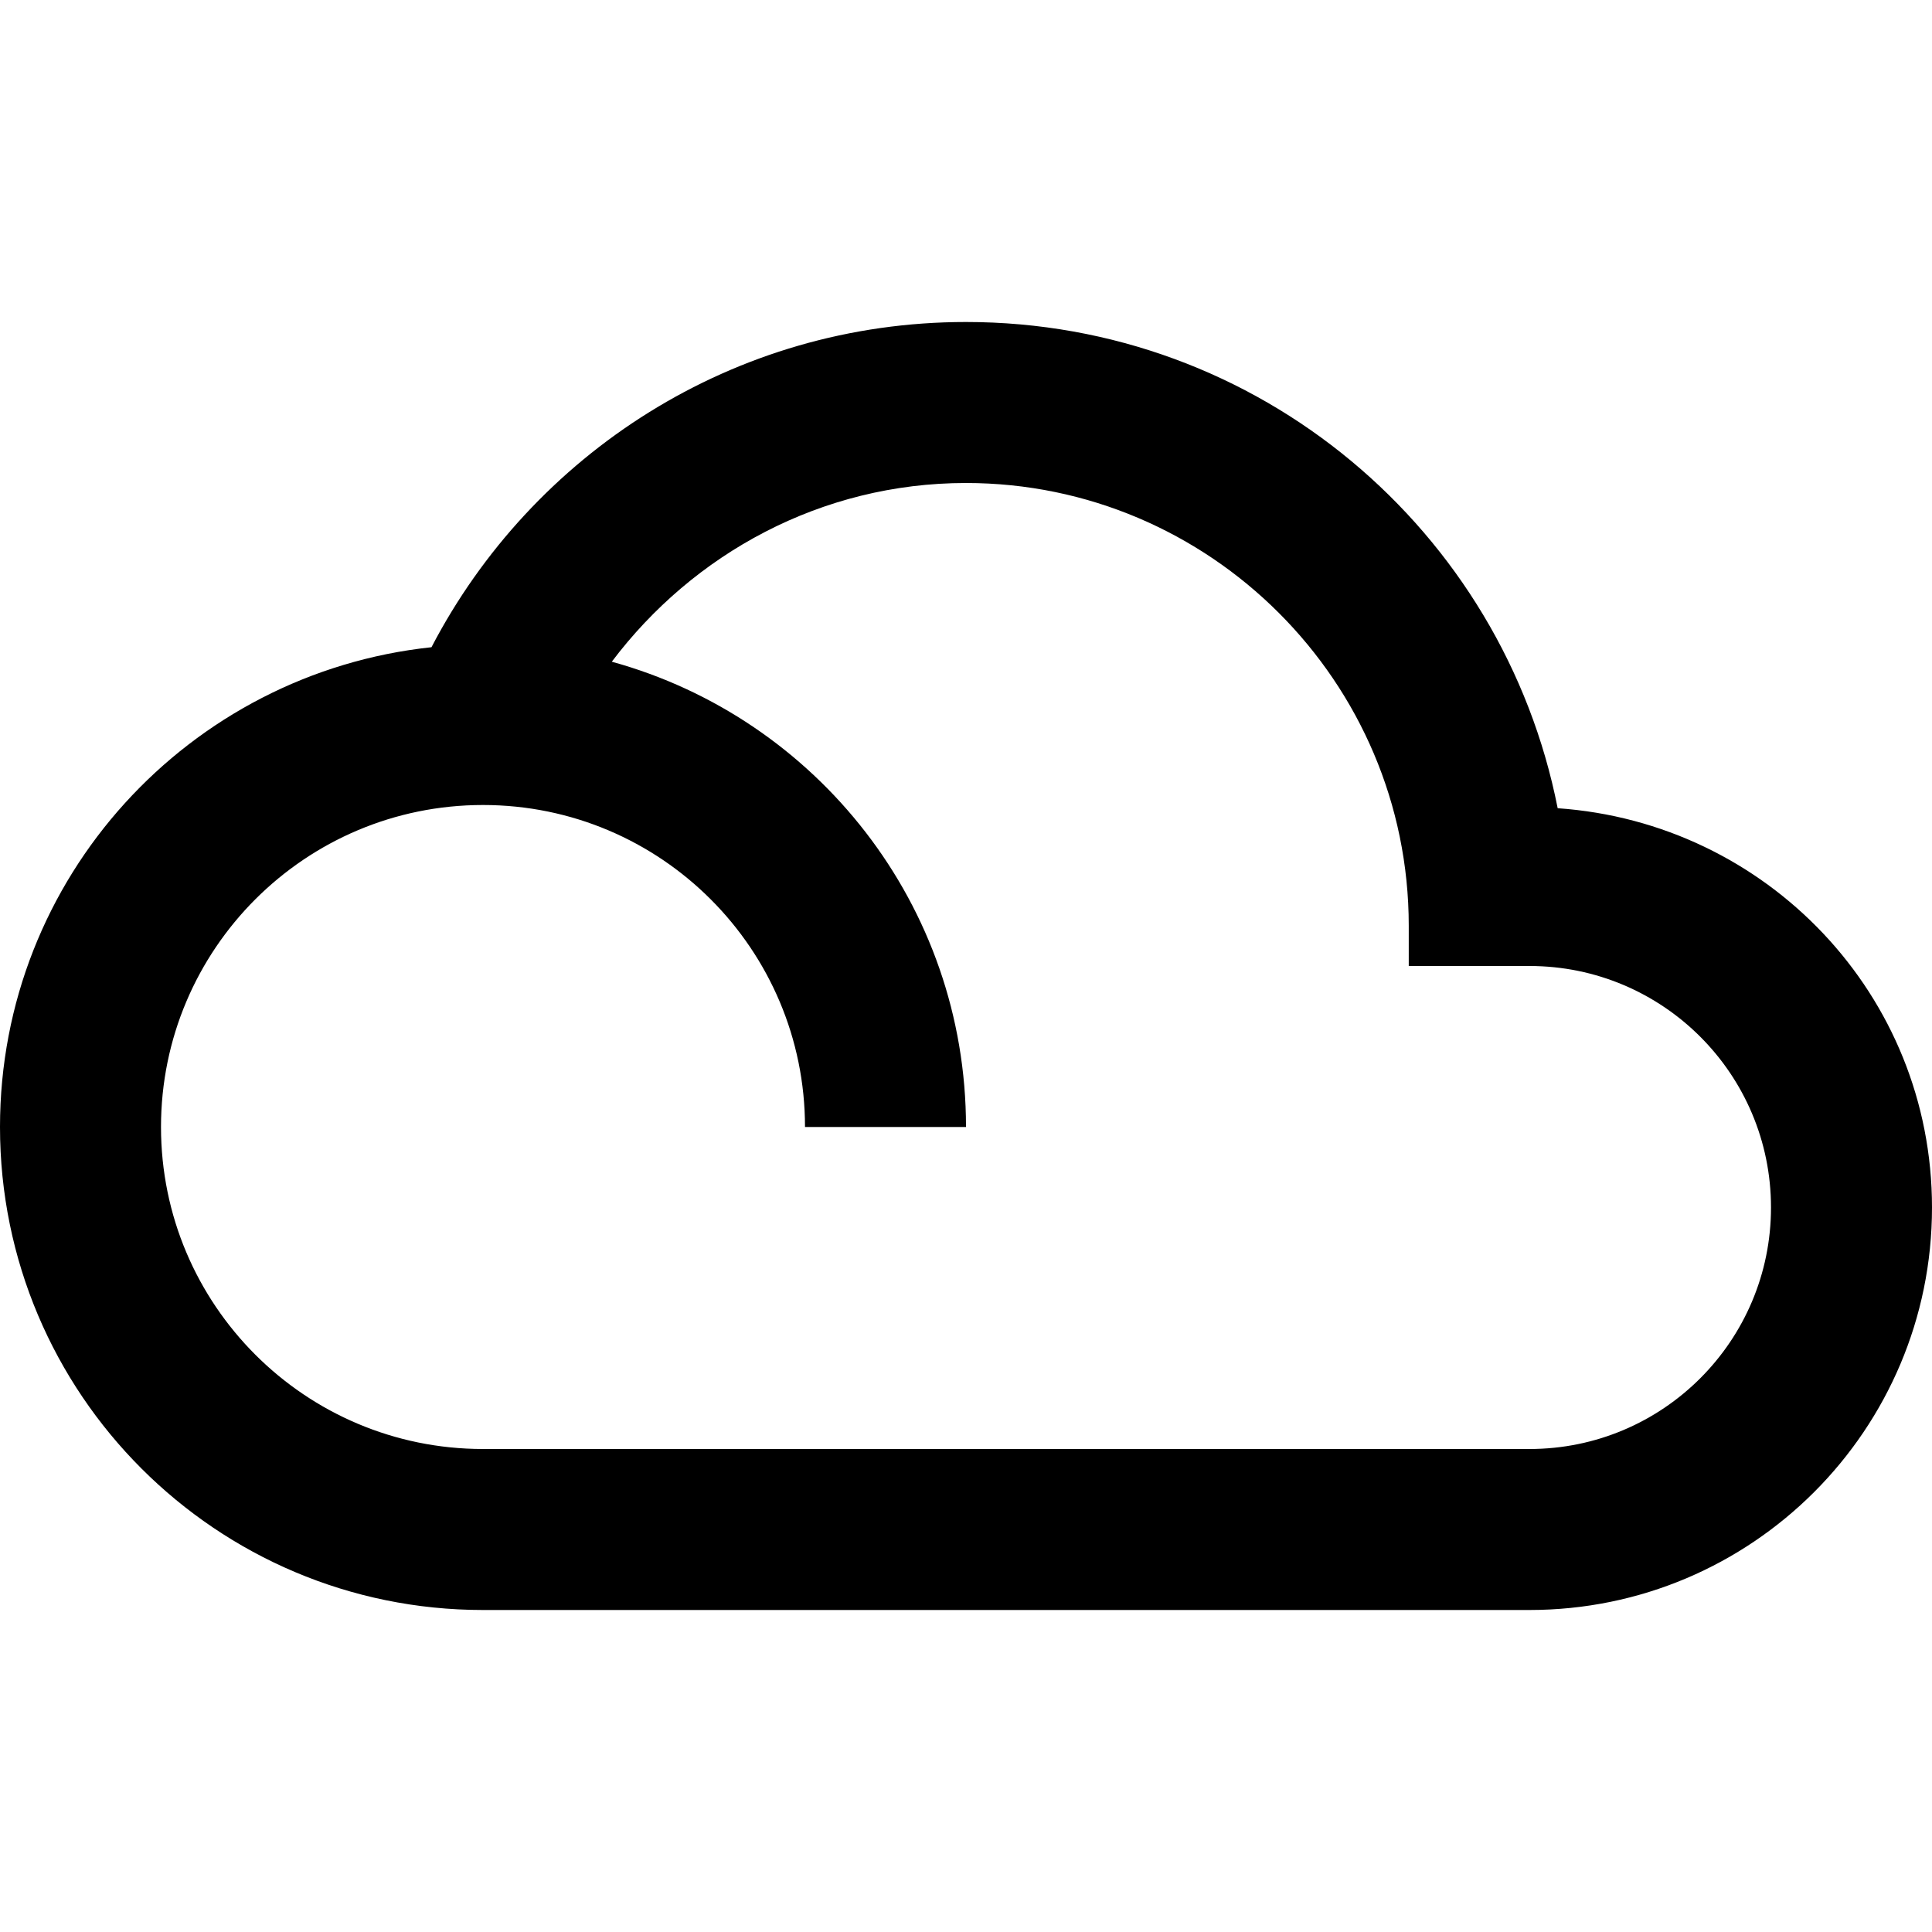
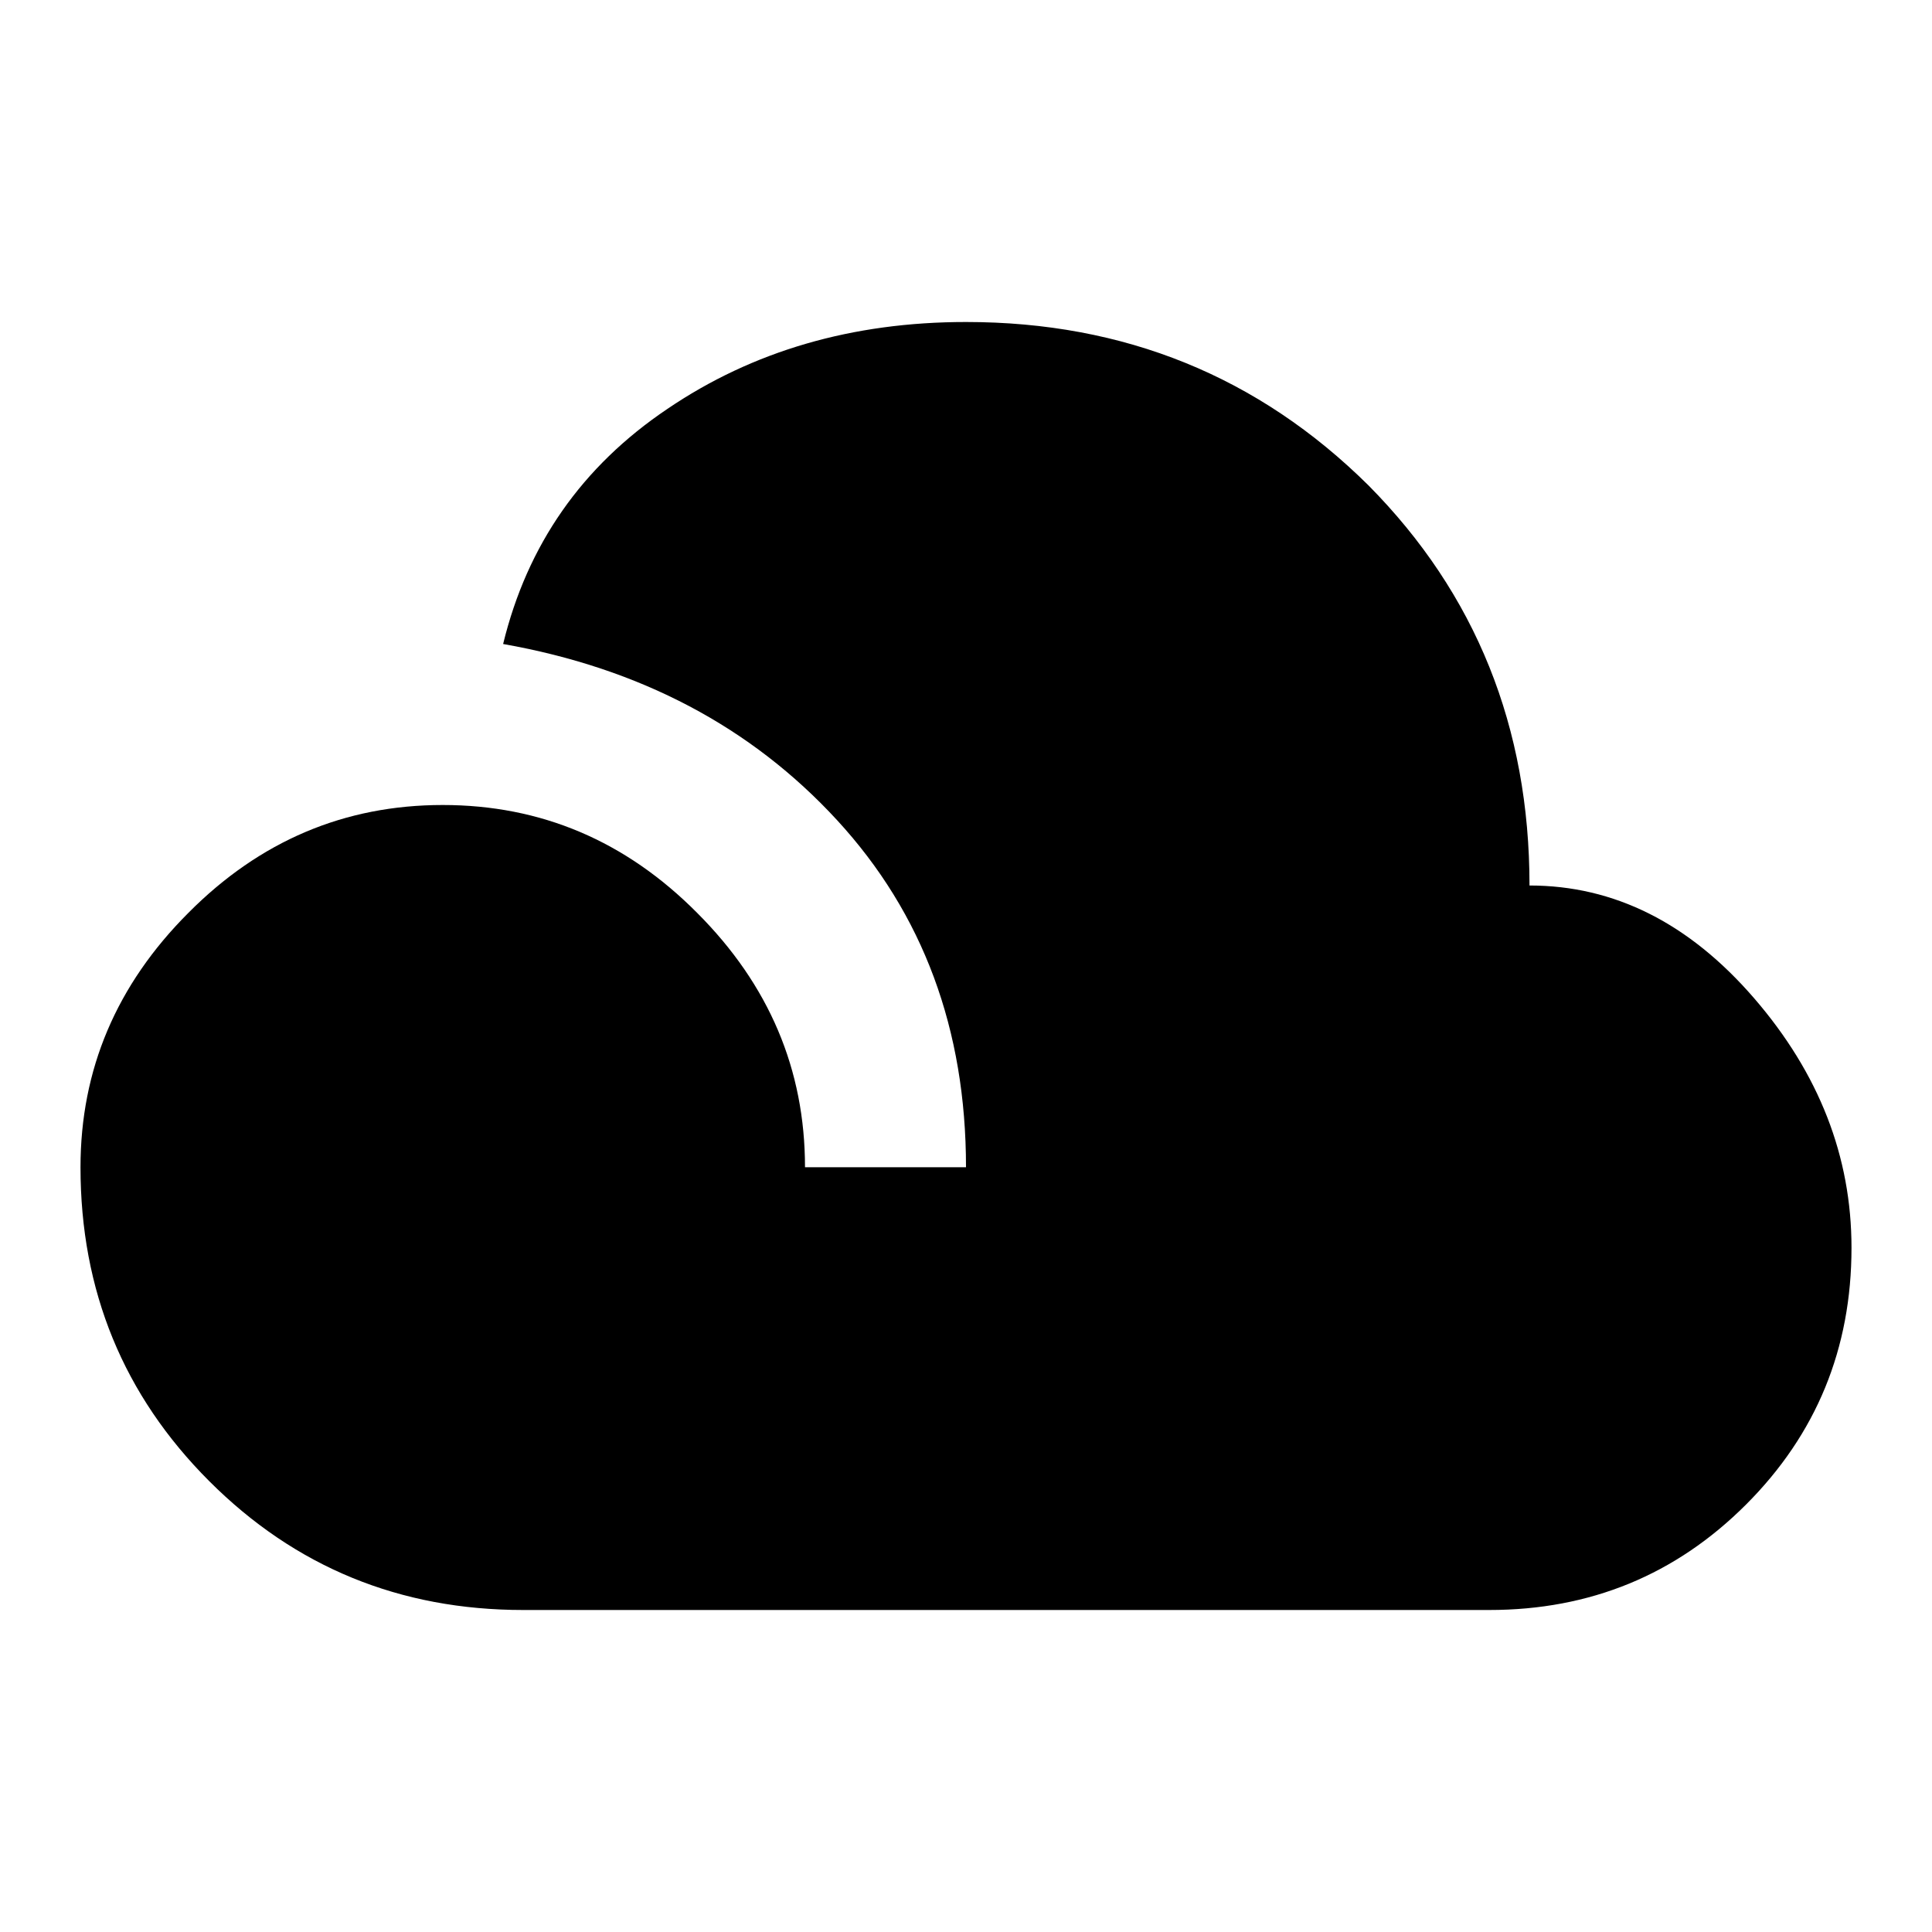
<svg xmlns="http://www.w3.org/2000/svg" viewBox="0 0 24 24">
-   <path d="M19,18H6A4,4 0 0,1 2,14A4,4 0 0,1 6,10A4,4 0 0,1 10,14H12C12,11.24 10.14,8.92 7.6,8.22C8.61,6.88 10.2,6 12,6C15.03,6 17.5,8.47 17.5,11.5V12H19A3,3 0 0,1 22,15A3,3 0 0,1 19,18M19.35,10.04C18.67,6.59 15.64,4 12,4C9.11,4 6.61,5.64 5.36,8.04C2.35,8.36 0,10.9 0,14A6,6 0 0,0 6,20H19A5,5 0 0,0 24,15C24,12.36 21.95,10.22 19.35,10.04Z" />
+   <path d="M6.5 20H18.5Q20.38 20 21.69 18.69 23 17.38 23 15.5 23 13.8 21.79 12.4 20.58 11 19 11 19 8.05 17 6.03 14.95 4 12 4 9.88 4 8.29 5.08 6.7 6.15 6.25 8 8.8 8.45 10.4 10.19 12 11.93 12 14.5H10Q10 12.68 8.66 11.34 7.33 10 5.5 10T2.34 11.34Q1 12.68 1 14.5 1 16.8 2.6 18.4T6.5 20Z" />
</svg>
